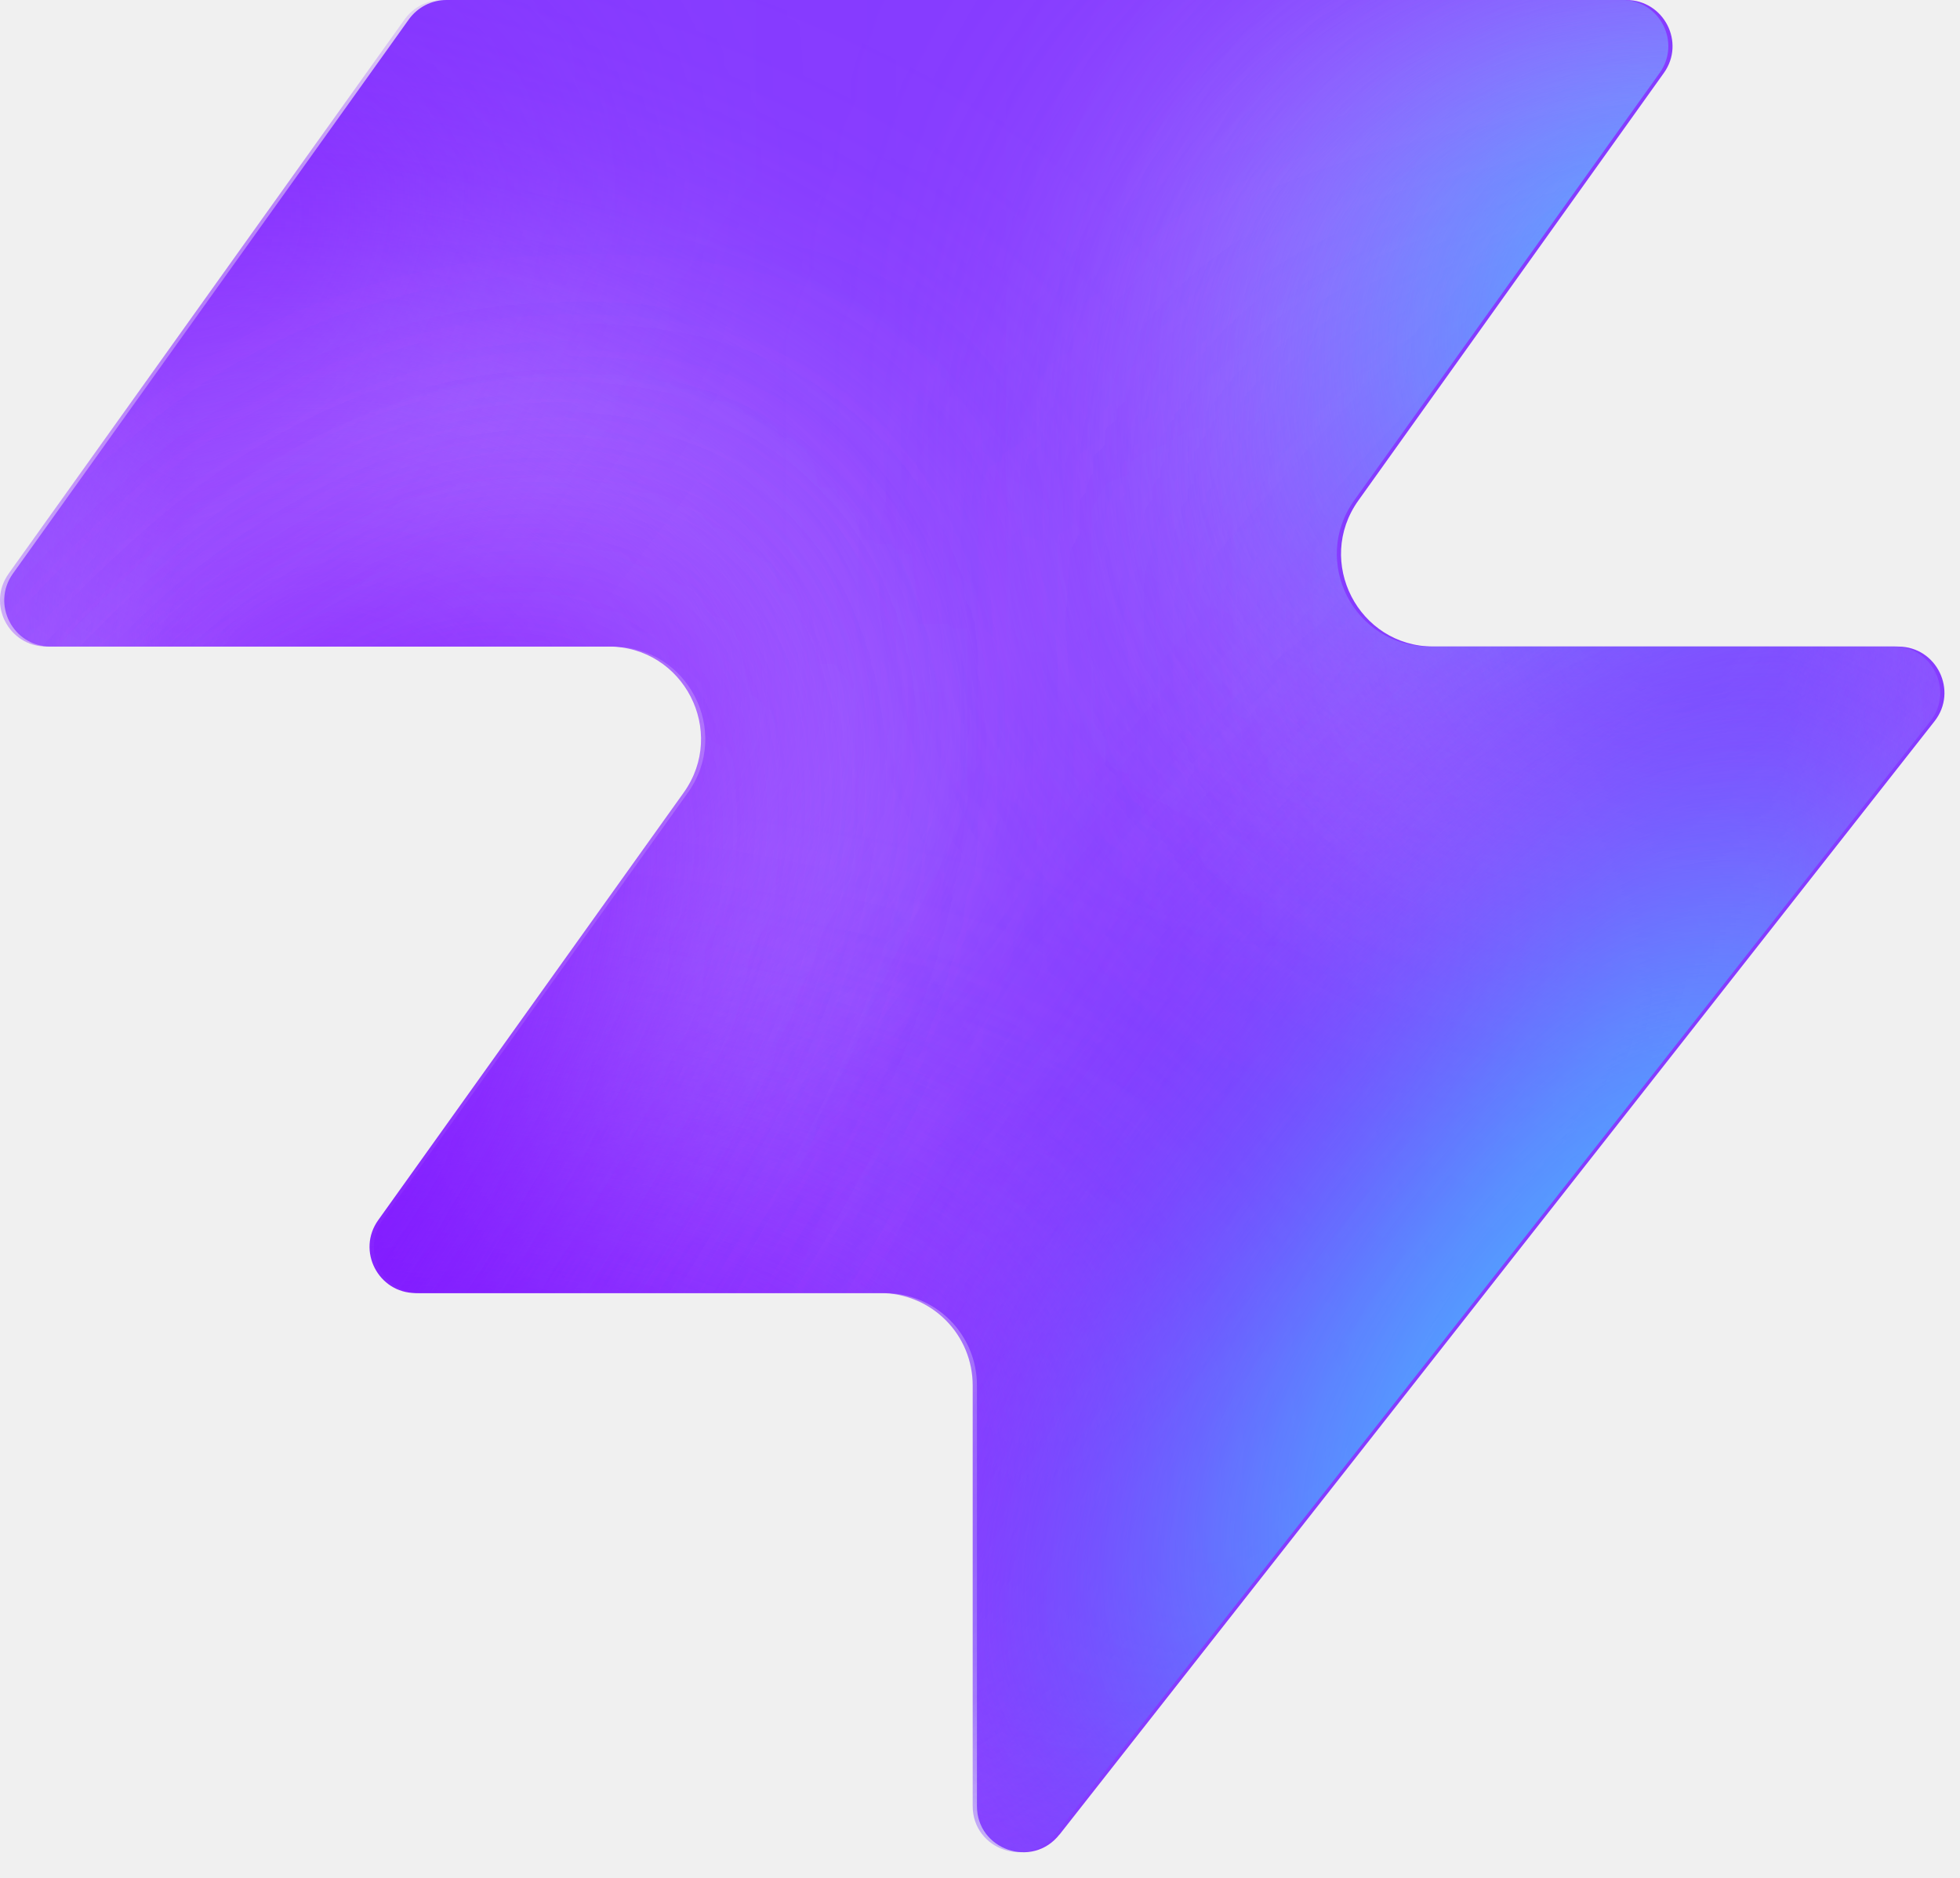
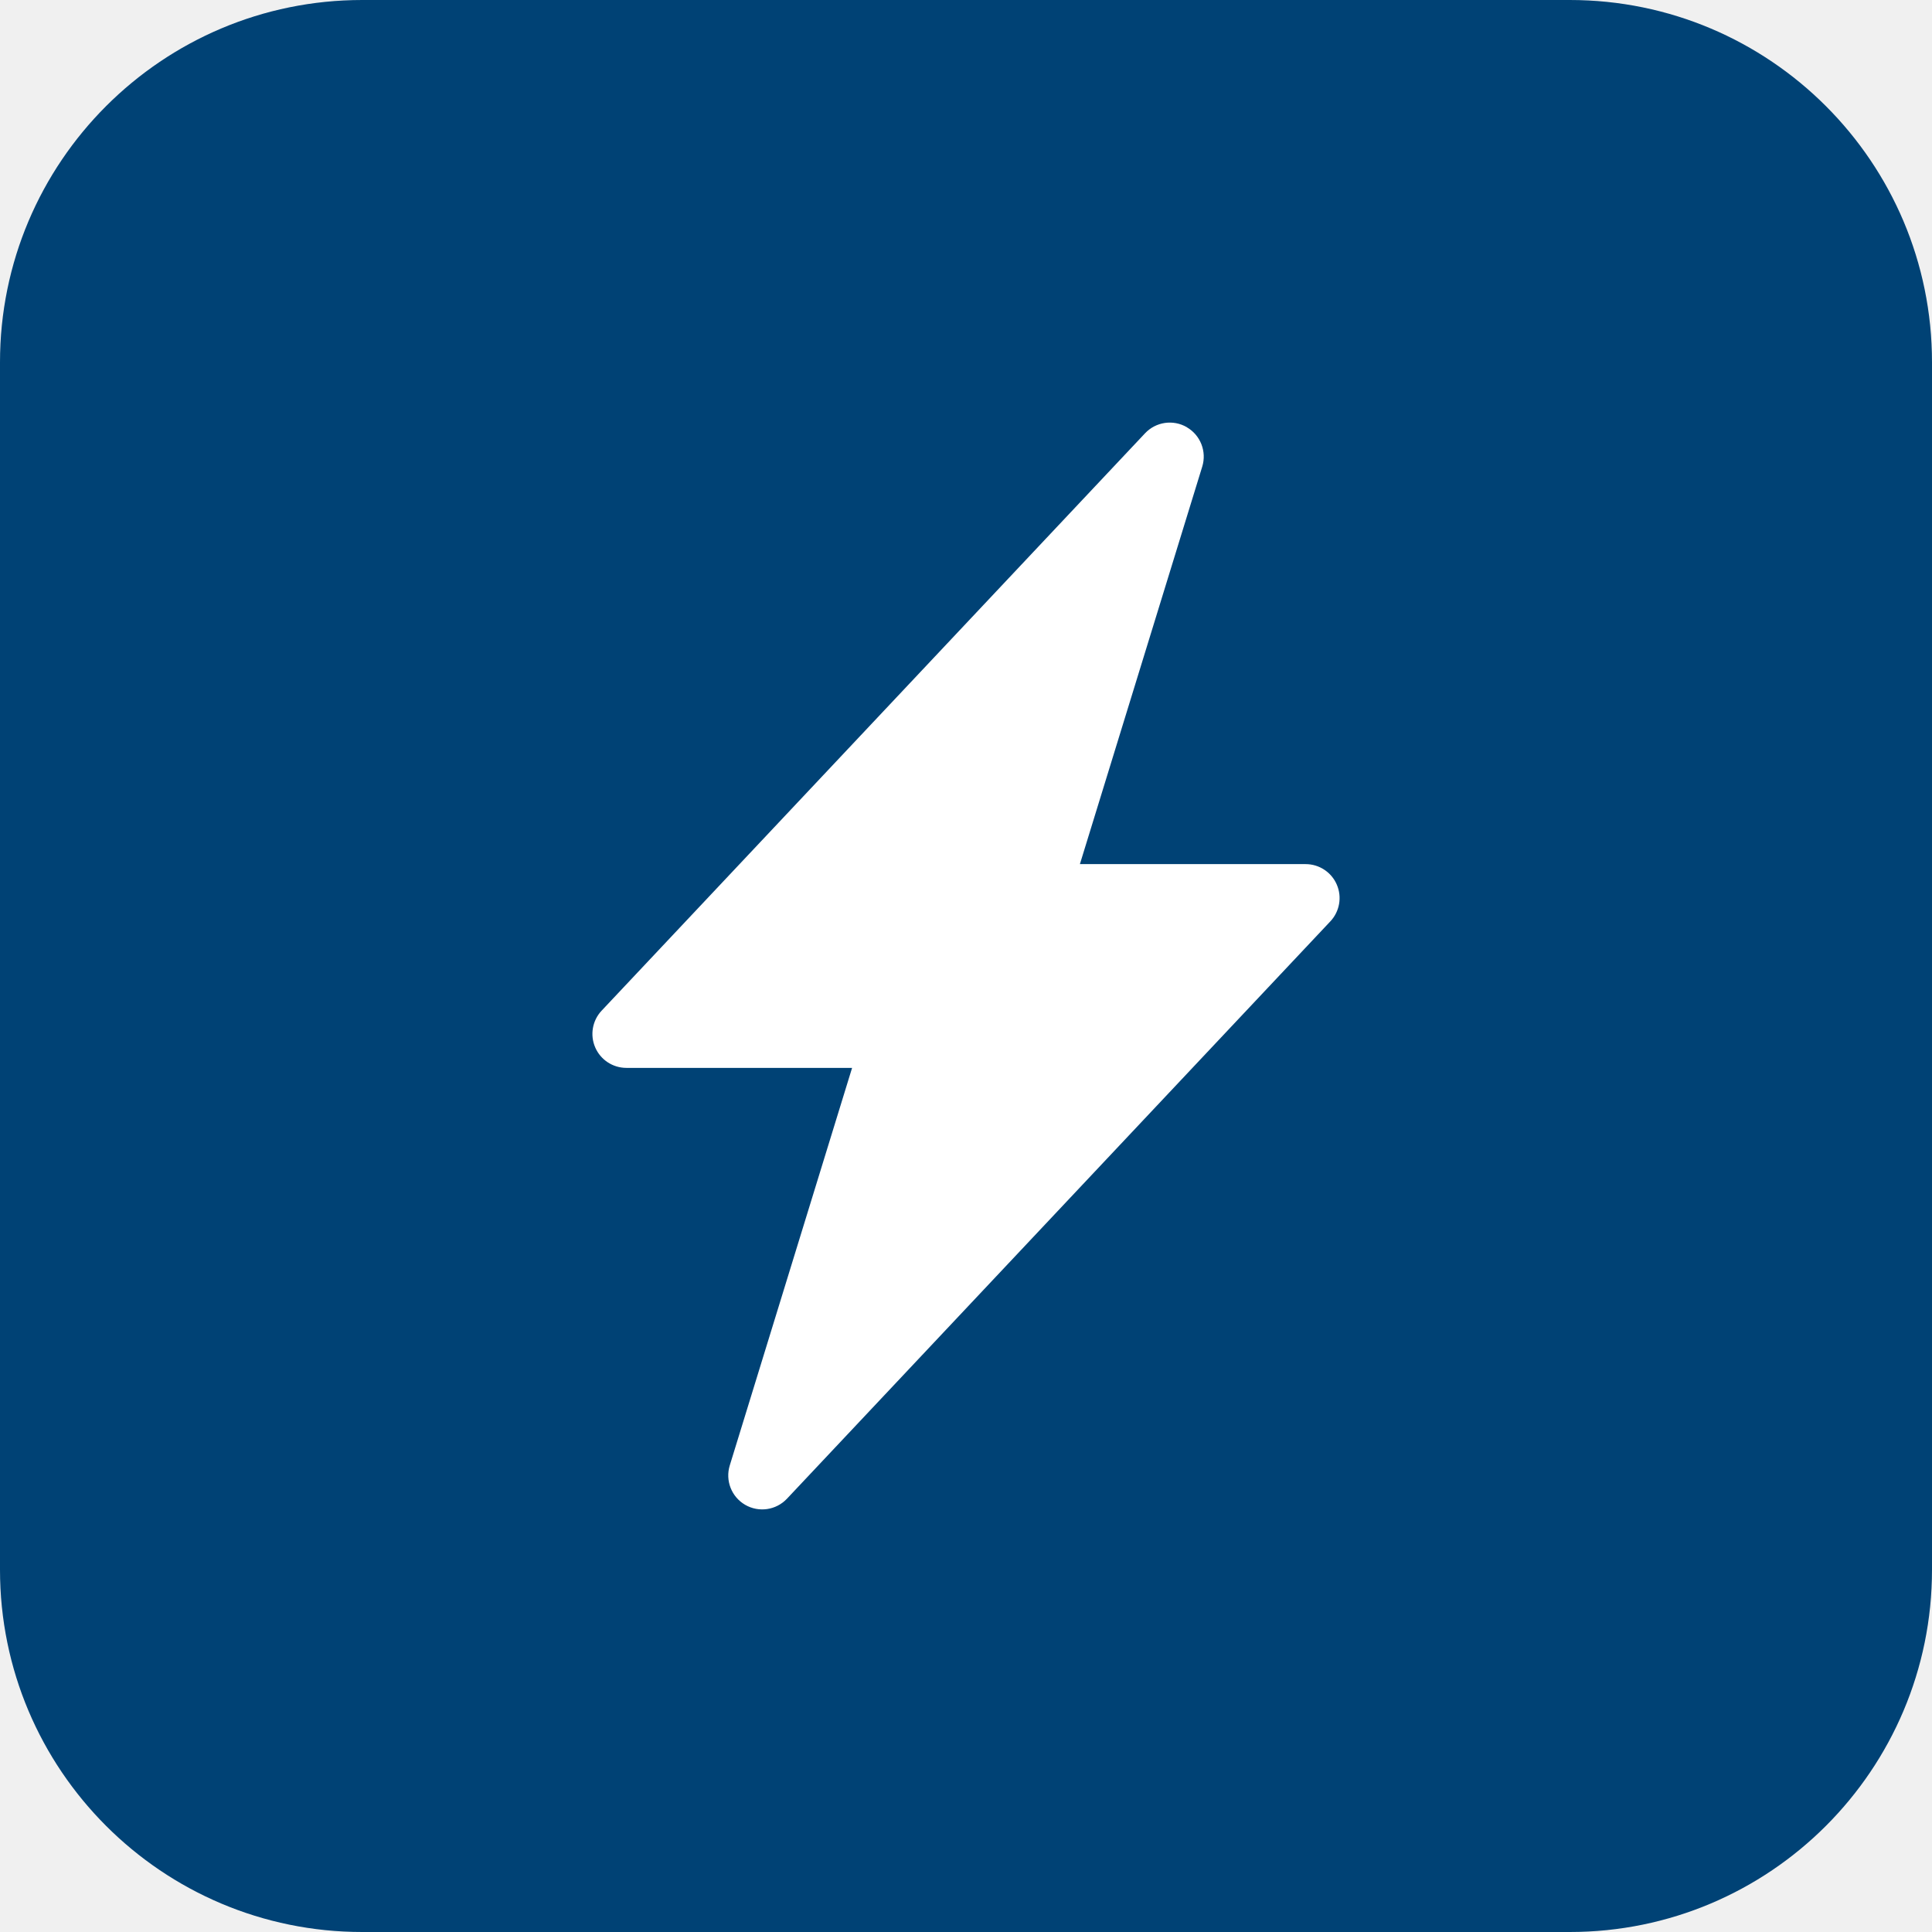
- <svg xmlns="http://www.w3.org/2000/svg" width="48" height="46" fill="none" viewBox="0 0 48 46">
-   <path fill="#863bff" d="M25.946 44.938c-.664.845-2.021.375-2.021-.698V33.937a2.26 2.26 0 0 0-2.262-2.262H10.287c-.92 0-1.456-1.04-.92-1.788l7.48-10.471c1.07-1.497 0-3.578-1.842-3.578H1.237c-.92 0-1.456-1.04-.92-1.788L10.013.474c.214-.297.556-.474.92-.474h28.894c.92 0 1.456 1.04.92 1.788l-7.48 10.471c-1.07 1.498 0 3.579 1.842 3.579h11.377c.943 0 1.473 1.088.89 1.83L25.947 44.94z" style="fill:#863bff;fill:color(display-p3 .525 .23 1);fill-opacity:1" />
-   <mask id="a" width="48" height="46" x="0" y="0" maskUnits="userSpaceOnUse" style="mask-type:alpha">
-     <path fill="#000" d="M25.842 44.938c-.664.844-2.021.375-2.021-.698V33.937a2.26 2.26 0 0 0-2.262-2.262H10.183c-.92 0-1.456-1.04-.92-1.788l7.48-10.471c1.07-1.498 0-3.579-1.842-3.579H1.133c-.92 0-1.456-1.04-.92-1.787L9.91.473c.214-.297.556-.474.92-.474h28.894c.92 0 1.456 1.04.92 1.788l-7.48 10.471c-1.07 1.498 0 3.578 1.842 3.578h11.377c.943 0 1.473 1.088.89 1.832L25.843 44.94z" style="fill:#000;fill-opacity:1" />
-   </mask>
-   <g mask="url(#a)">
-     <g filter="url(#b)">
-       <ellipse cx="5.508" cy="14.704" fill="#ede6ff" rx="5.508" ry="14.704" style="fill:#ede6ff;fill:color(display-p3 .927 .903 1);fill-opacity:1" transform="matrix(.00324 1 1 -.00324 -4.47 31.516)" />
-     </g>
-     <g filter="url(#c)">
-       <ellipse cx="10.399" cy="29.851" fill="#ede6ff" rx="10.399" ry="29.851" style="fill:#ede6ff;fill:color(display-p3 .927 .903 1);fill-opacity:1" transform="matrix(.00324 1 1 -.00324 -39.328 7.883)" />
-     </g>
-     <g filter="url(#d)">
-       <ellipse cx="5.508" cy="30.487" fill="#7e14ff" rx="5.508" ry="30.487" style="fill:#7e14ff;fill:color(display-p3 .492 .077 1);fill-opacity:1" transform="rotate(89.814 -25.913 -14.639)scale(1 -1)" />
-     </g>
-     <g filter="url(#e)">
-       <ellipse cx="5.508" cy="30.599" fill="#7e14ff" rx="5.508" ry="30.599" style="fill:#7e14ff;fill:color(display-p3 .492 .077 1);fill-opacity:1" transform="rotate(89.814 -32.644 -3.334)scale(1 -1)" />
-     </g>
-     <g filter="url(#f)">
-       <ellipse cx="5.508" cy="30.599" fill="#7e14ff" rx="5.508" ry="30.599" style="fill:#7e14ff;fill:color(display-p3 .492 .077 1);fill-opacity:1" transform="matrix(.00324 1 1 -.00324 -34.34 30.47)" />
-     </g>
-     <g filter="url(#g)">
-       <ellipse cx="14.072" cy="22.078" fill="#ede6ff" rx="14.072" ry="22.078" style="fill:#ede6ff;fill:color(display-p3 .927 .903 1);fill-opacity:1" transform="rotate(93.35 24.506 48.493)scale(-1 1)" />
-     </g>
-     <g filter="url(#h)">
-       <ellipse cx="3.47" cy="21.501" fill="#7e14ff" rx="3.47" ry="21.501" style="fill:#7e14ff;fill:color(display-p3 .492 .077 1);fill-opacity:1" transform="rotate(89.009 28.708 47.59)scale(-1 1)" />
-     </g>
-     <g filter="url(#i)">
-       <ellipse cx="3.47" cy="21.501" fill="#7e14ff" rx="3.47" ry="21.501" style="fill:#7e14ff;fill:color(display-p3 .492 .077 1);fill-opacity:1" transform="rotate(89.009 28.708 47.59)scale(-1 1)" />
-     </g>
-     <g filter="url(#j)">
-       <ellipse cx=".387" cy="8.972" fill="#7e14ff" rx="4.407" ry="29.108" style="fill:#7e14ff;fill:color(display-p3 .492 .077 1);fill-opacity:1" transform="rotate(39.51 .387 8.972)" />
-     </g>
-     <g filter="url(#k)">
-       <ellipse cx="47.523" cy="-6.092" fill="#7e14ff" rx="4.407" ry="29.108" style="fill:#7e14ff;fill:color(display-p3 .492 .077 1);fill-opacity:1" transform="rotate(37.892 47.523 -6.092)" />
-     </g>
-     <g filter="url(#l)">
-       <ellipse cx="41.412" cy="6.333" fill="#47bfff" rx="5.971" ry="9.665" style="fill:#47bfff;fill:color(display-p3 .28 .748 1);fill-opacity:1" transform="rotate(37.892 41.412 6.333)" />
-     </g>
-     <g filter="url(#m)">
-       <ellipse cx="-1.879" cy="38.332" fill="#7e14ff" rx="4.407" ry="29.108" style="fill:#7e14ff;fill:color(display-p3 .492 .077 1);fill-opacity:1" transform="rotate(37.892 -1.88 38.332)" />
-     </g>
-     <g filter="url(#n)">
-       <ellipse cx="-1.879" cy="38.332" fill="#7e14ff" rx="4.407" ry="29.108" style="fill:#7e14ff;fill:color(display-p3 .492 .077 1);fill-opacity:1" transform="rotate(37.892 -1.88 38.332)" />
-     </g>
-     <g filter="url(#o)">
-       <ellipse cx="35.651" cy="29.907" fill="#7e14ff" rx="4.407" ry="29.108" style="fill:#7e14ff;fill:color(display-p3 .492 .077 1);fill-opacity:1" transform="rotate(37.892 35.651 29.907)" />
-     </g>
-     <g filter="url(#p)">
-       <ellipse cx="38.418" cy="32.4" fill="#47bfff" rx="5.971" ry="15.297" style="fill:#47bfff;fill:color(display-p3 .28 .748 1);fill-opacity:1" transform="rotate(37.892 38.418 32.4)" />
-     </g>
+ <svg xmlns="http://www.w3.org/2000/svg" viewBox="0 0 32 32" width="32" height="32">
+   <rect width="32" height="32" rx="6" fill="#004275" />
+   <g transform="translate(7 7) scale(1.125)" fill="#ffffff">
+     <path d="M11.251.068a.5.5 0 0 1 .227.58L9.677 6.5H13a.5.5 0 0 1 .364.843l-8 8.5a.5.5 0 0 1-.842-.49L6.323 9.5H3a.5.5 0 0 1-.364-.843l8-8.5a.5.5 0 0 1 .615-.09z" />
  </g>
-   <defs>
-     <filter id="b" width="60.045" height="41.654" x="-19.77" y="16.149" color-interpolation-filters="sRGB" filterUnits="userSpaceOnUse">
-       <feFlood flood-opacity="0" result="BackgroundImageFix" />
-       <feBlend in="SourceGraphic" in2="BackgroundImageFix" result="shape" />
-       <feGaussianBlur result="effect1_foregroundBlur_2002_17158" stdDeviation="7.659" />
-     </filter>
-     <filter id="c" width="90.34" height="51.437" x="-54.613" y="-7.533" color-interpolation-filters="sRGB" filterUnits="userSpaceOnUse">
-       <feFlood flood-opacity="0" result="BackgroundImageFix" />
-       <feBlend in="SourceGraphic" in2="BackgroundImageFix" result="shape" />
-       <feGaussianBlur result="effect1_foregroundBlur_2002_17158" stdDeviation="7.659" />
-     </filter>
-     <filter id="d" width="79.355" height="29.4" x="-49.64" y="2.03" color-interpolation-filters="sRGB" filterUnits="userSpaceOnUse">
-       <feFlood flood-opacity="0" result="BackgroundImageFix" />
-       <feBlend in="SourceGraphic" in2="BackgroundImageFix" result="shape" />
-       <feGaussianBlur result="effect1_foregroundBlur_2002_17158" stdDeviation="4.596" />
-     </filter>
-     <filter id="e" width="79.579" height="29.4" x="-45.045" y="20.029" color-interpolation-filters="sRGB" filterUnits="userSpaceOnUse">
-       <feFlood flood-opacity="0" result="BackgroundImageFix" />
-       <feBlend in="SourceGraphic" in2="BackgroundImageFix" result="shape" />
-       <feGaussianBlur result="effect1_foregroundBlur_2002_17158" stdDeviation="4.596" />
-     </filter>
-     <filter id="f" width="79.579" height="29.4" x="-43.513" y="21.178" color-interpolation-filters="sRGB" filterUnits="userSpaceOnUse">
-       <feFlood flood-opacity="0" result="BackgroundImageFix" />
-       <feBlend in="SourceGraphic" in2="BackgroundImageFix" result="shape" />
-       <feGaussianBlur result="effect1_foregroundBlur_2002_17158" stdDeviation="4.596" />
-     </filter>
-     <filter id="g" width="74.749" height="58.852" x="15.756" y="-17.901" color-interpolation-filters="sRGB" filterUnits="userSpaceOnUse">
-       <feFlood flood-opacity="0" result="BackgroundImageFix" />
-       <feBlend in="SourceGraphic" in2="BackgroundImageFix" result="shape" />
-       <feGaussianBlur result="effect1_foregroundBlur_2002_17158" stdDeviation="7.659" />
-     </filter>
-     <filter id="h" width="61.377" height="25.362" x="23.548" y="2.284" color-interpolation-filters="sRGB" filterUnits="userSpaceOnUse">
-       <feFlood flood-opacity="0" result="BackgroundImageFix" />
-       <feBlend in="SourceGraphic" in2="BackgroundImageFix" result="shape" />
-       <feGaussianBlur result="effect1_foregroundBlur_2002_17158" stdDeviation="4.596" />
-     </filter>
-     <filter id="i" width="61.377" height="25.362" x="23.548" y="2.284" color-interpolation-filters="sRGB" filterUnits="userSpaceOnUse">
-       <feFlood flood-opacity="0" result="BackgroundImageFix" />
-       <feBlend in="SourceGraphic" in2="BackgroundImageFix" result="shape" />
-       <feGaussianBlur result="effect1_foregroundBlur_2002_17158" stdDeviation="4.596" />
-     </filter>
-     <filter id="j" width="56.045" height="63.649" x="-27.636" y="-22.853" color-interpolation-filters="sRGB" filterUnits="userSpaceOnUse">
-       <feFlood flood-opacity="0" result="BackgroundImageFix" />
-       <feBlend in="SourceGraphic" in2="BackgroundImageFix" result="shape" />
-       <feGaussianBlur result="effect1_foregroundBlur_2002_17158" stdDeviation="4.596" />
-     </filter>
-     <filter id="k" width="54.814" height="64.646" x="20.116" y="-38.415" color-interpolation-filters="sRGB" filterUnits="userSpaceOnUse">
-       <feFlood flood-opacity="0" result="BackgroundImageFix" />
-       <feBlend in="SourceGraphic" in2="BackgroundImageFix" result="shape" />
-       <feGaussianBlur result="effect1_foregroundBlur_2002_17158" stdDeviation="4.596" />
-     </filter>
-     <filter id="l" width="33.541" height="35.313" x="24.641" y="-11.323" color-interpolation-filters="sRGB" filterUnits="userSpaceOnUse">
-       <feFlood flood-opacity="0" result="BackgroundImageFix" />
-       <feBlend in="SourceGraphic" in2="BackgroundImageFix" result="shape" />
-       <feGaussianBlur result="effect1_foregroundBlur_2002_17158" stdDeviation="4.596" />
-     </filter>
-     <filter id="m" width="54.814" height="64.646" x="-29.286" y="6.009" color-interpolation-filters="sRGB" filterUnits="userSpaceOnUse">
-       <feFlood flood-opacity="0" result="BackgroundImageFix" />
-       <feBlend in="SourceGraphic" in2="BackgroundImageFix" result="shape" />
-       <feGaussianBlur result="effect1_foregroundBlur_2002_17158" stdDeviation="4.596" />
-     </filter>
-     <filter id="n" width="54.814" height="64.646" x="-29.286" y="6.009" color-interpolation-filters="sRGB" filterUnits="userSpaceOnUse">
-       <feFlood flood-opacity="0" result="BackgroundImageFix" />
-       <feBlend in="SourceGraphic" in2="BackgroundImageFix" result="shape" />
-       <feGaussianBlur result="effect1_foregroundBlur_2002_17158" stdDeviation="4.596" />
-     </filter>
-     <filter id="o" width="54.814" height="64.646" x="8.244" y="-2.416" color-interpolation-filters="sRGB" filterUnits="userSpaceOnUse">
-       <feFlood flood-opacity="0" result="BackgroundImageFix" />
-       <feBlend in="SourceGraphic" in2="BackgroundImageFix" result="shape" />
-       <feGaussianBlur result="effect1_foregroundBlur_2002_17158" stdDeviation="4.596" />
-     </filter>
-     <filter id="p" width="39.409" height="43.623" x="18.713" y="10.588" color-interpolation-filters="sRGB" filterUnits="userSpaceOnUse">
-       <feFlood flood-opacity="0" result="BackgroundImageFix" />
-       <feBlend in="SourceGraphic" in2="BackgroundImageFix" result="shape" />
-       <feGaussianBlur result="effect1_foregroundBlur_2002_17158" stdDeviation="4.596" />
-     </filter>
-   </defs>
</svg>
